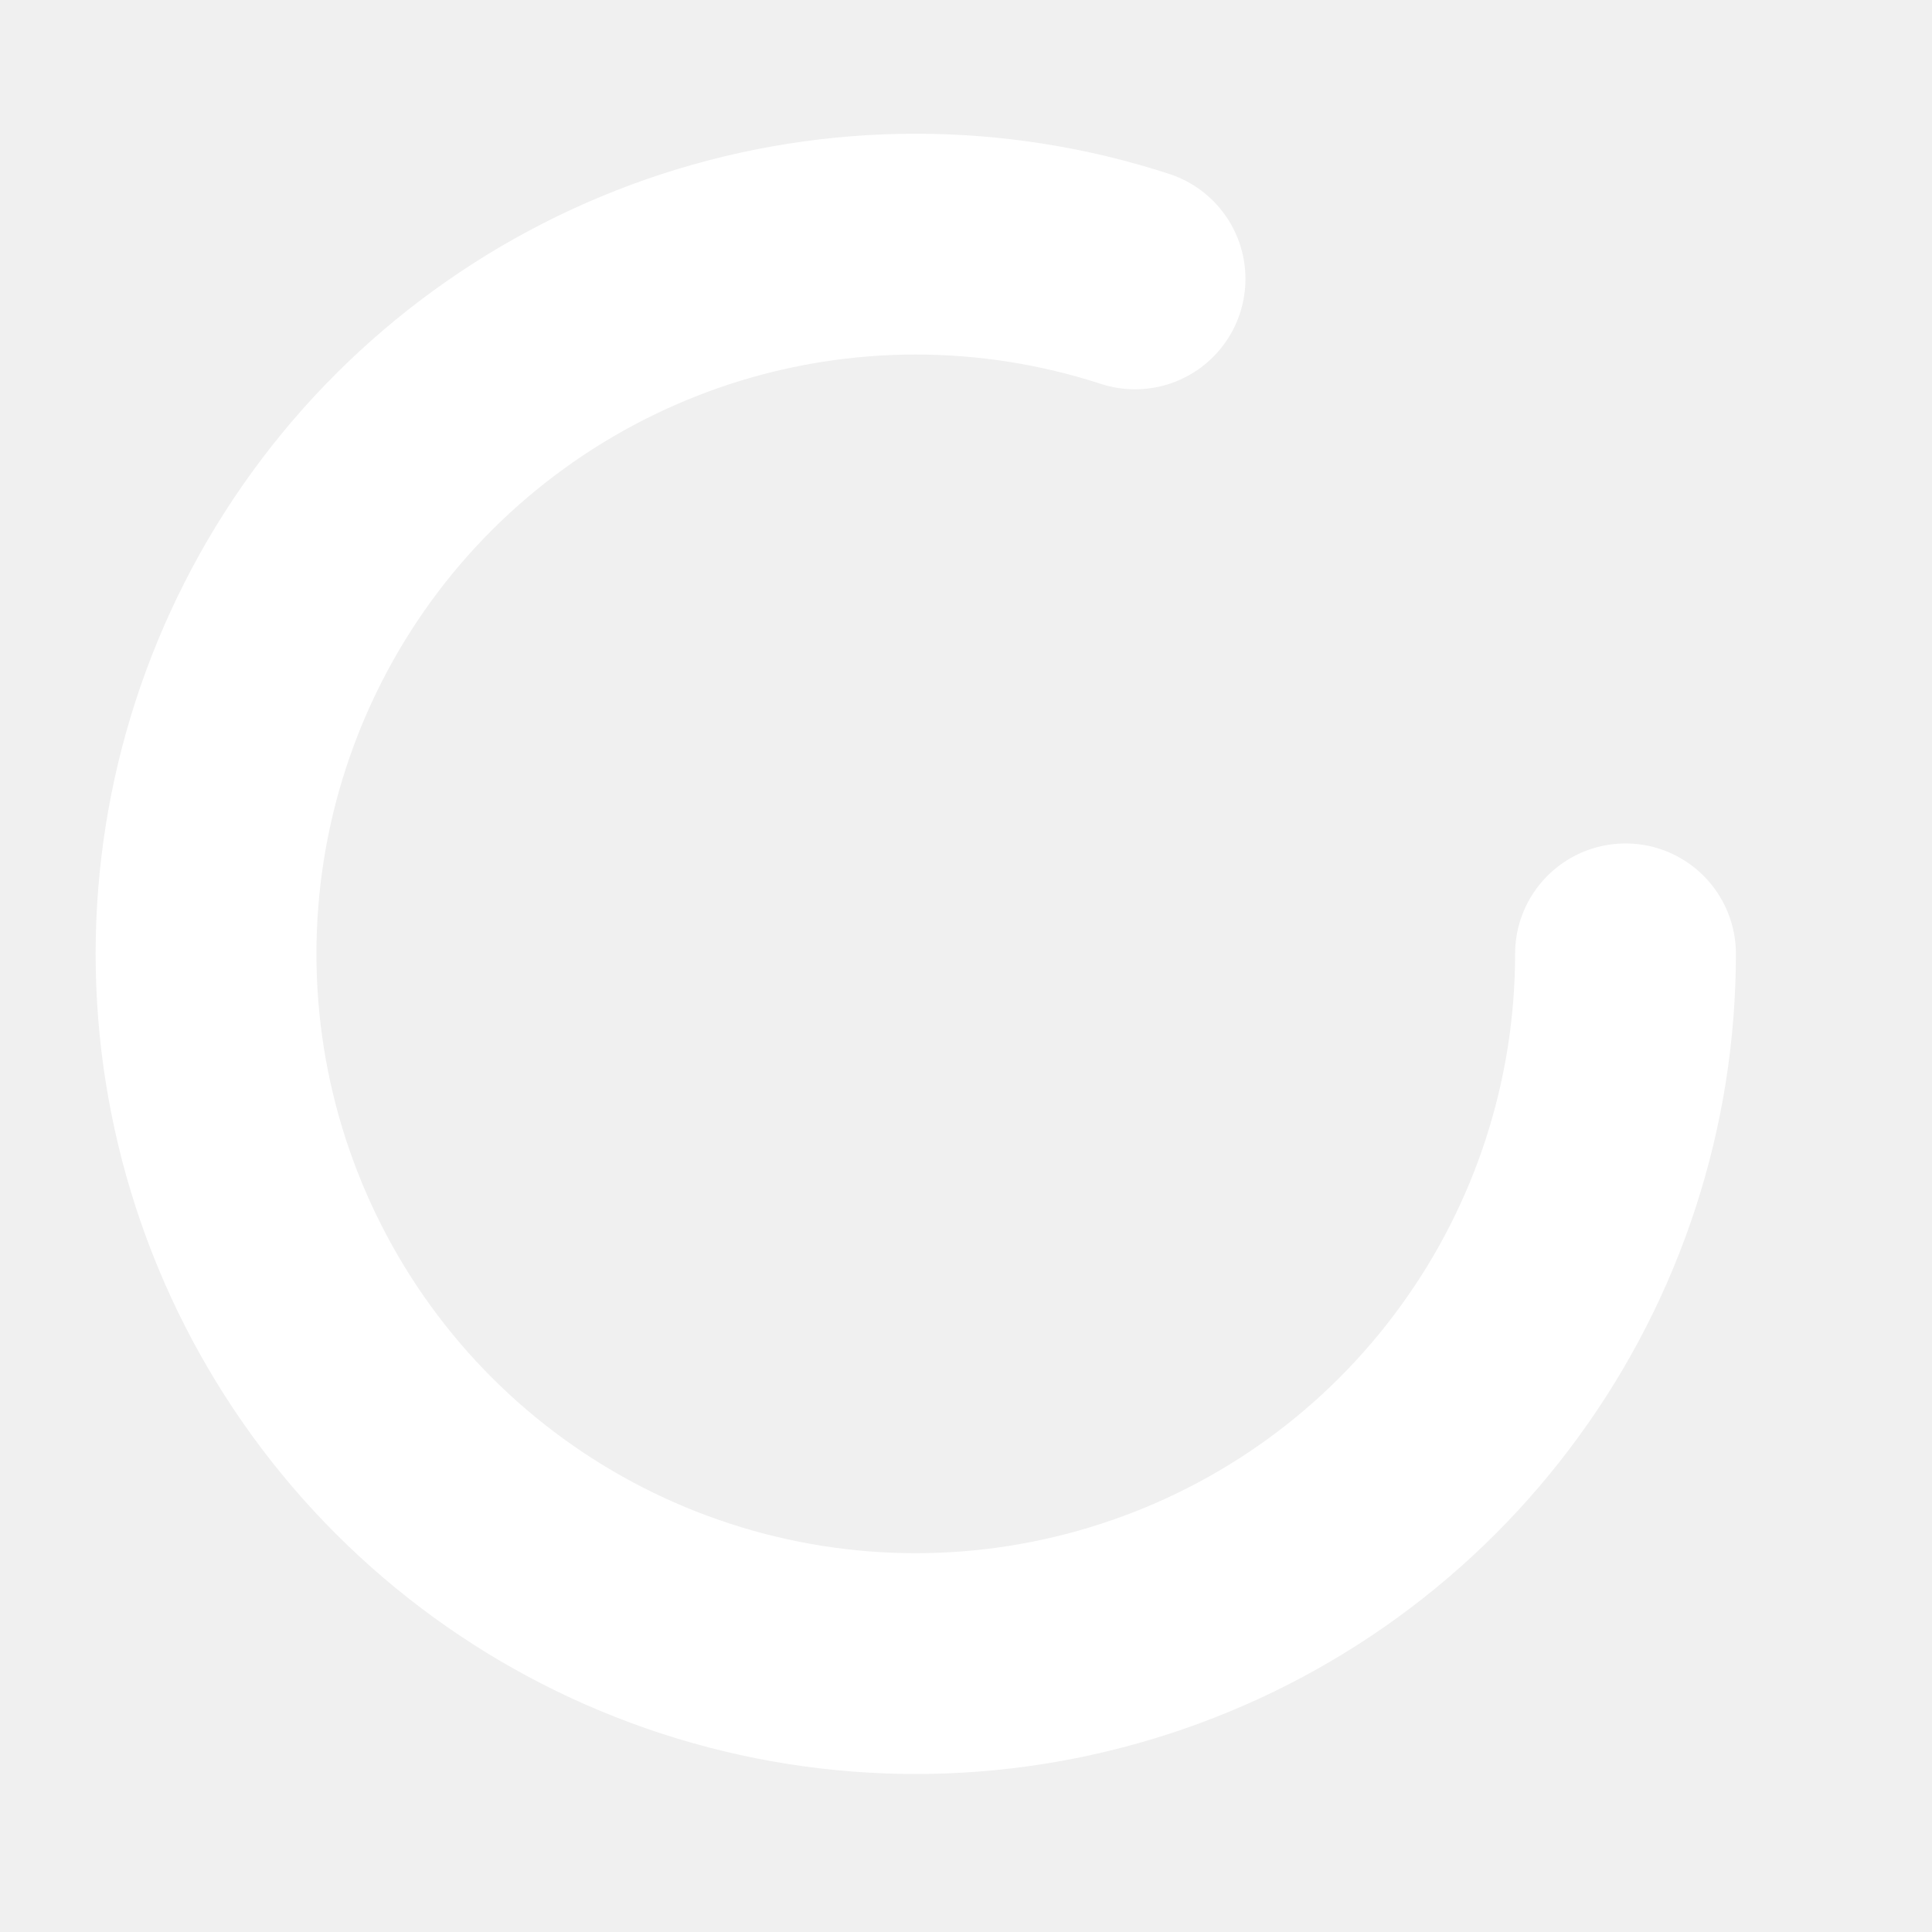
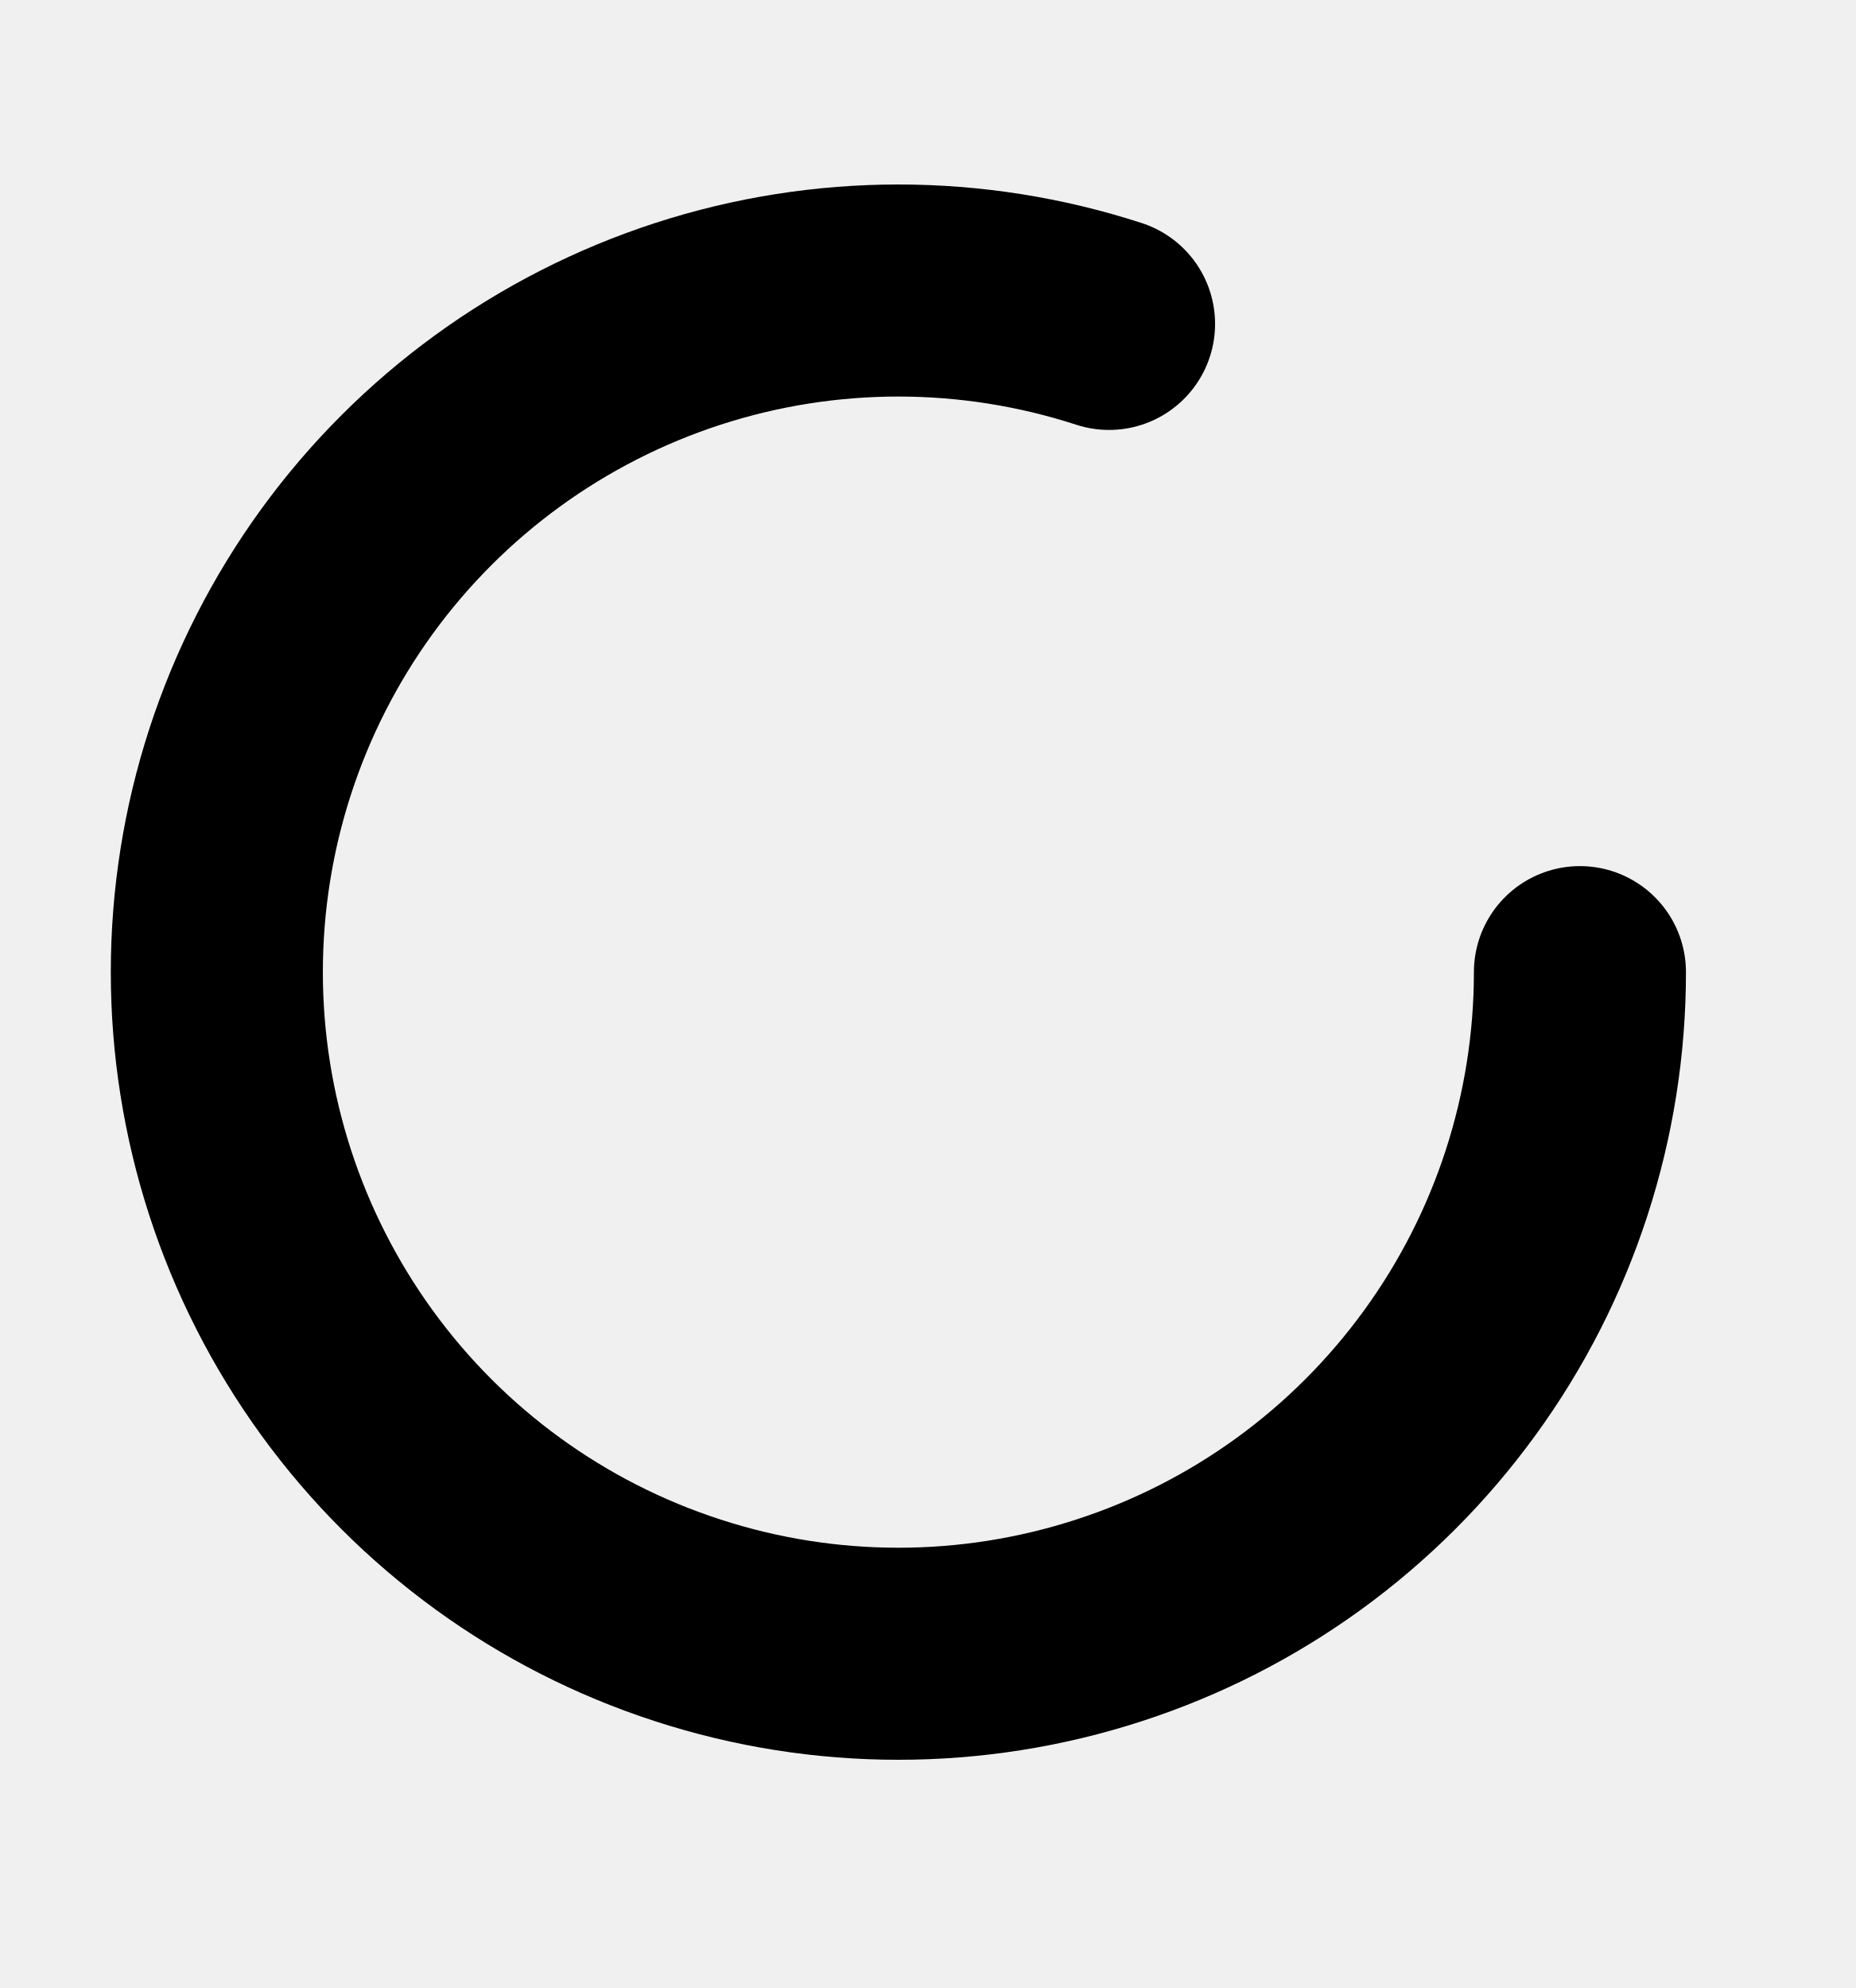
- <svg xmlns="http://www.w3.org/2000/svg" width="14" height="14" viewBox="0 0 14 14" fill="none">
-   <g clip-path="url(#clip0_8794_236)">
-     <path d="M11.779 6.912C11.779 7.998 11.435 9.057 10.796 9.935C10.158 10.814 9.258 11.468 8.225 11.803C7.192 12.139 6.079 12.139 5.046 11.803C4.014 11.468 3.113 10.814 2.475 9.935C1.837 9.056 1.493 7.998 1.493 6.912C1.493 5.826 1.837 4.768 2.475 3.889C3.113 3.011 4.014 2.357 5.046 2.021C6.079 1.685 7.192 1.685 8.225 2.021" stroke="white" stroke-width="1.6" stroke-linecap="round" stroke-linejoin="round" />
+ <svg xmlns="http://www.w3.org/2000/svg" width="14" height="15" viewBox="0 0 14 15" fill="none">
+   <g clip-path="url(#clip0_176_97)">
+     <path d="M11.921 7.335C11.921 8.421 11.578 9.48 10.939 10.358C10.301 11.237 9.401 11.891 8.368 12.226C7.335 12.562 6.222 12.562 5.189 12.226C4.156 11.891 3.256 11.237 2.618 10.358C1.98 9.479 1.636 8.421 1.636 7.335C1.636 6.249 1.98 5.191 2.618 4.312C3.256 3.434 4.156 2.78 5.189 2.444C6.222 2.108 7.335 2.108 8.368 2.444" stroke="currentColor" stroke-width="1.6" stroke-linecap="round" stroke-linejoin="round" />
  </g>
  <defs>
-     <clipPath id="clip0_8794_236">
-       <rect width="13.714" height="13.714" fill="white" />
+     <clipPath id="clip0_176_97">
+       <rect width="13.714" height="13.714" fill="currentColor" transform="translate(0.142822 0.422913)" />
    </clipPath>
  </defs>
</svg>
